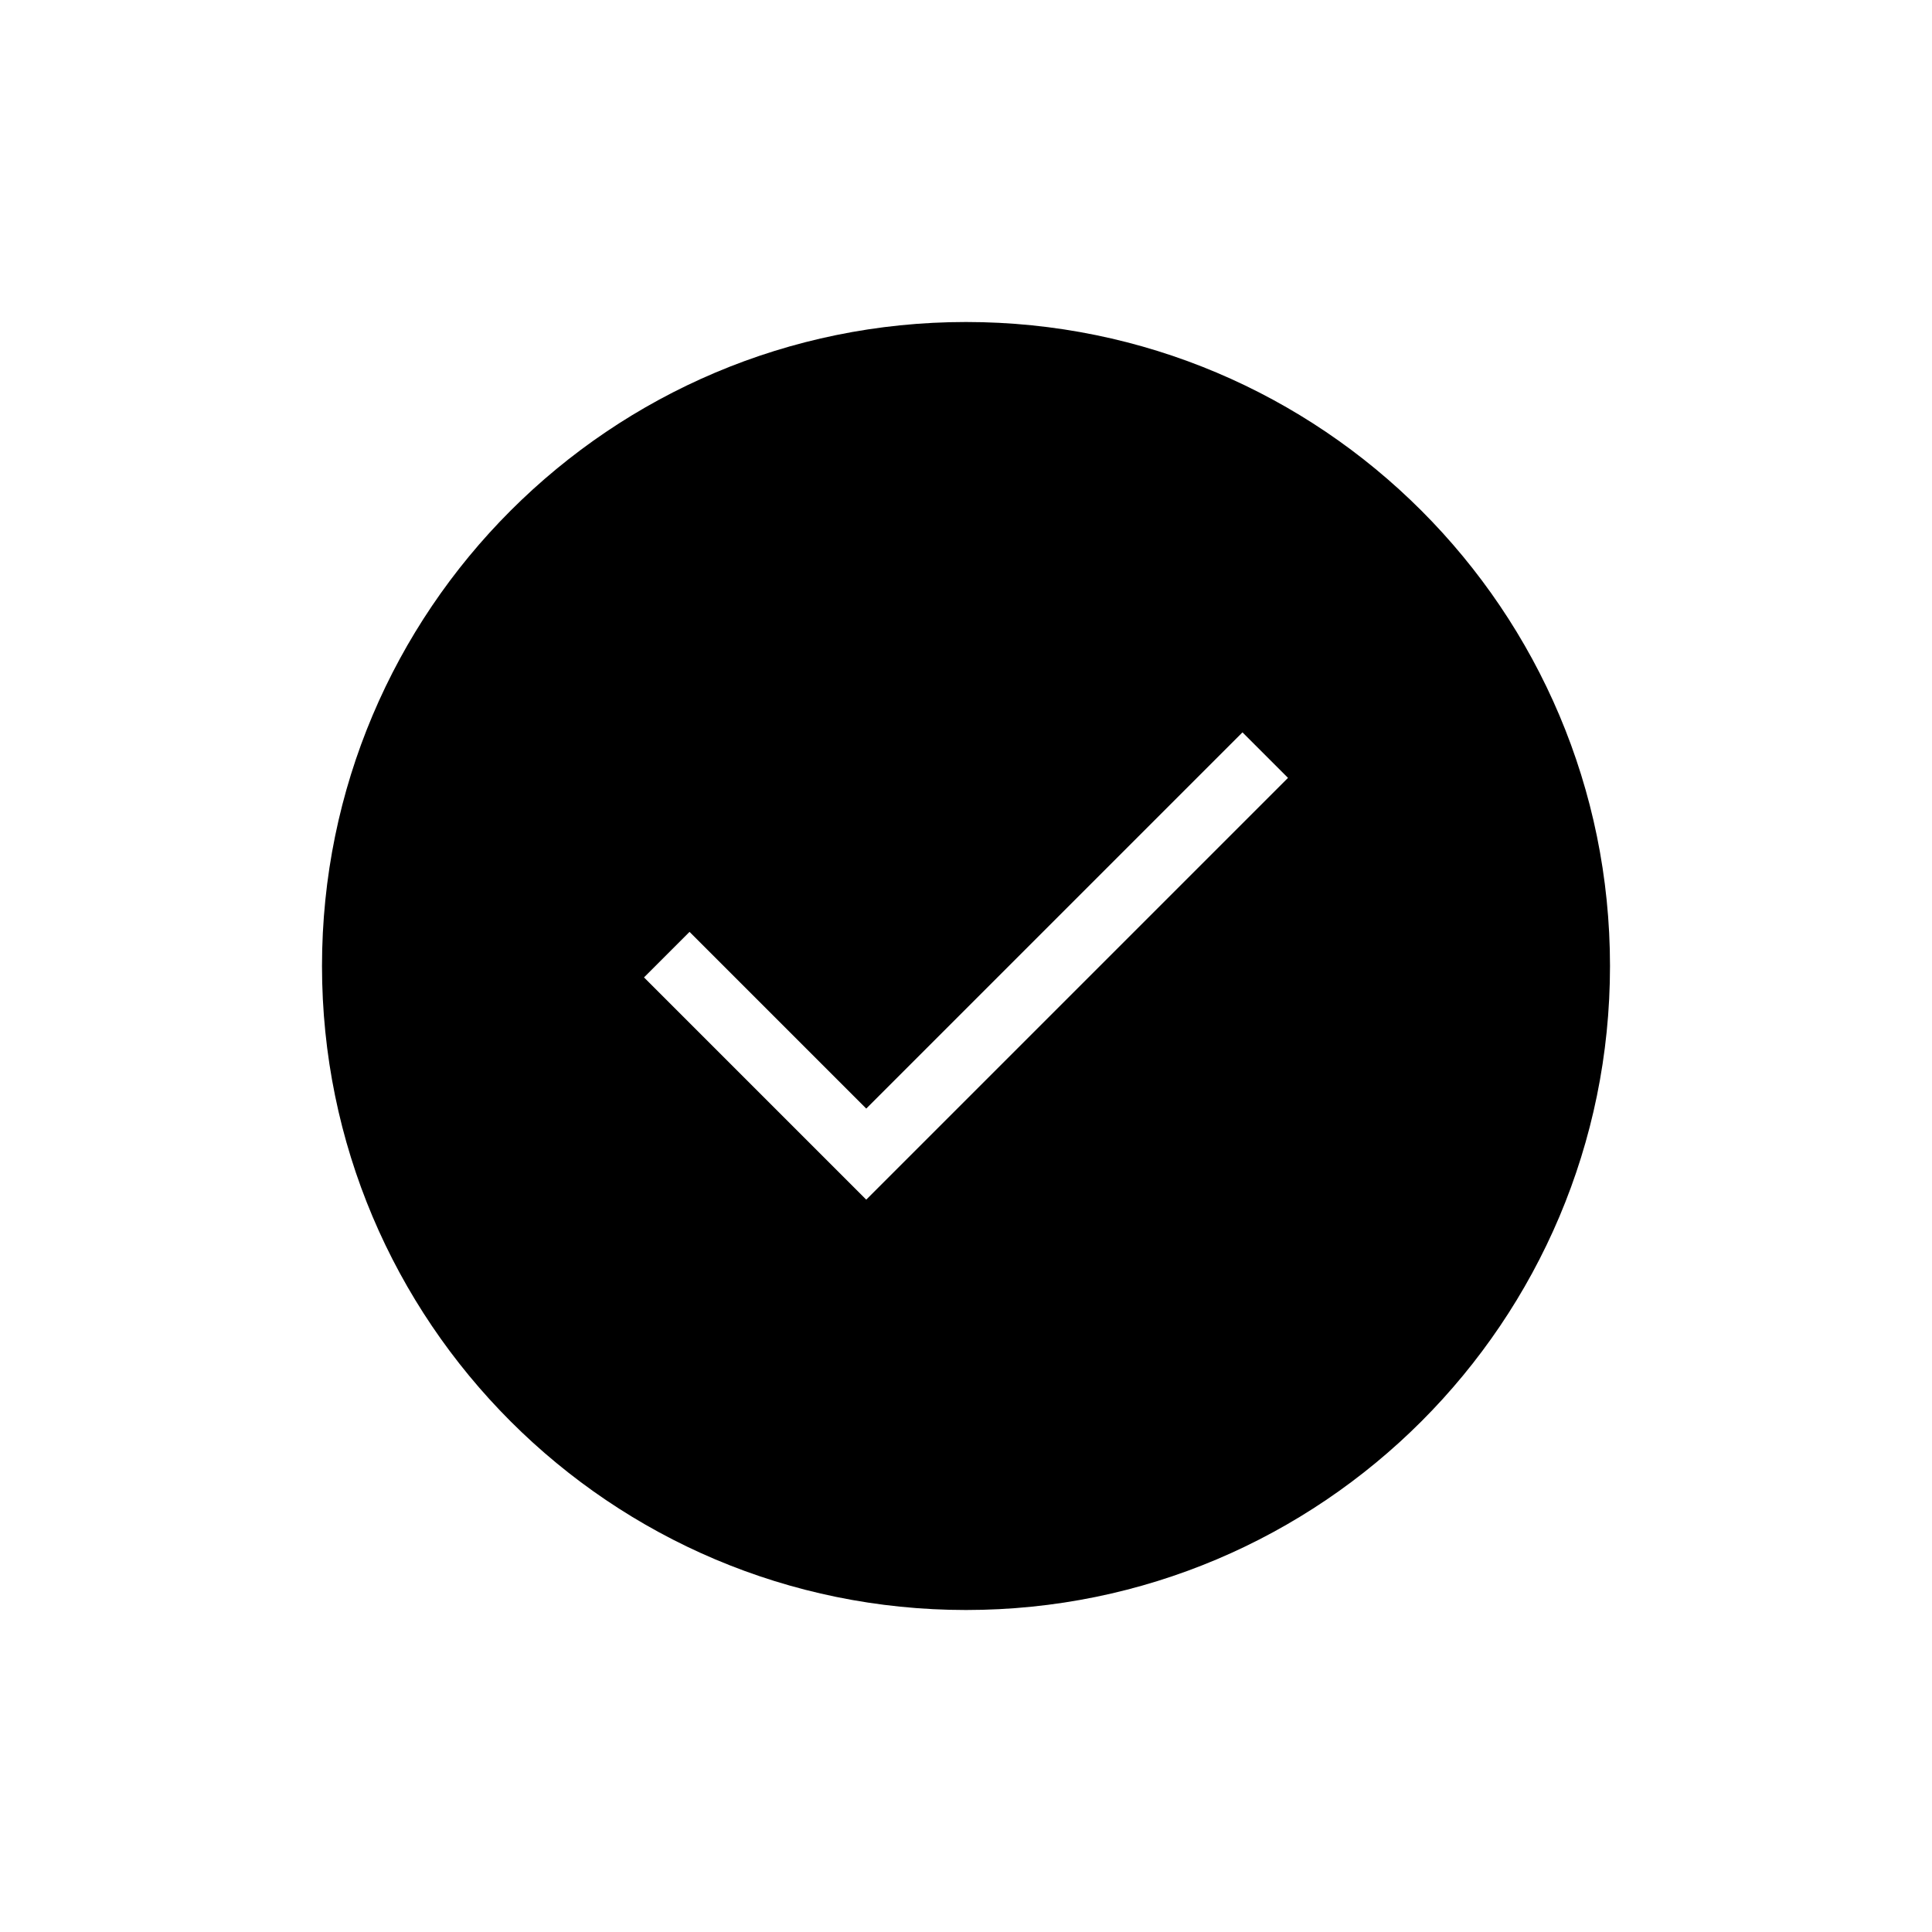
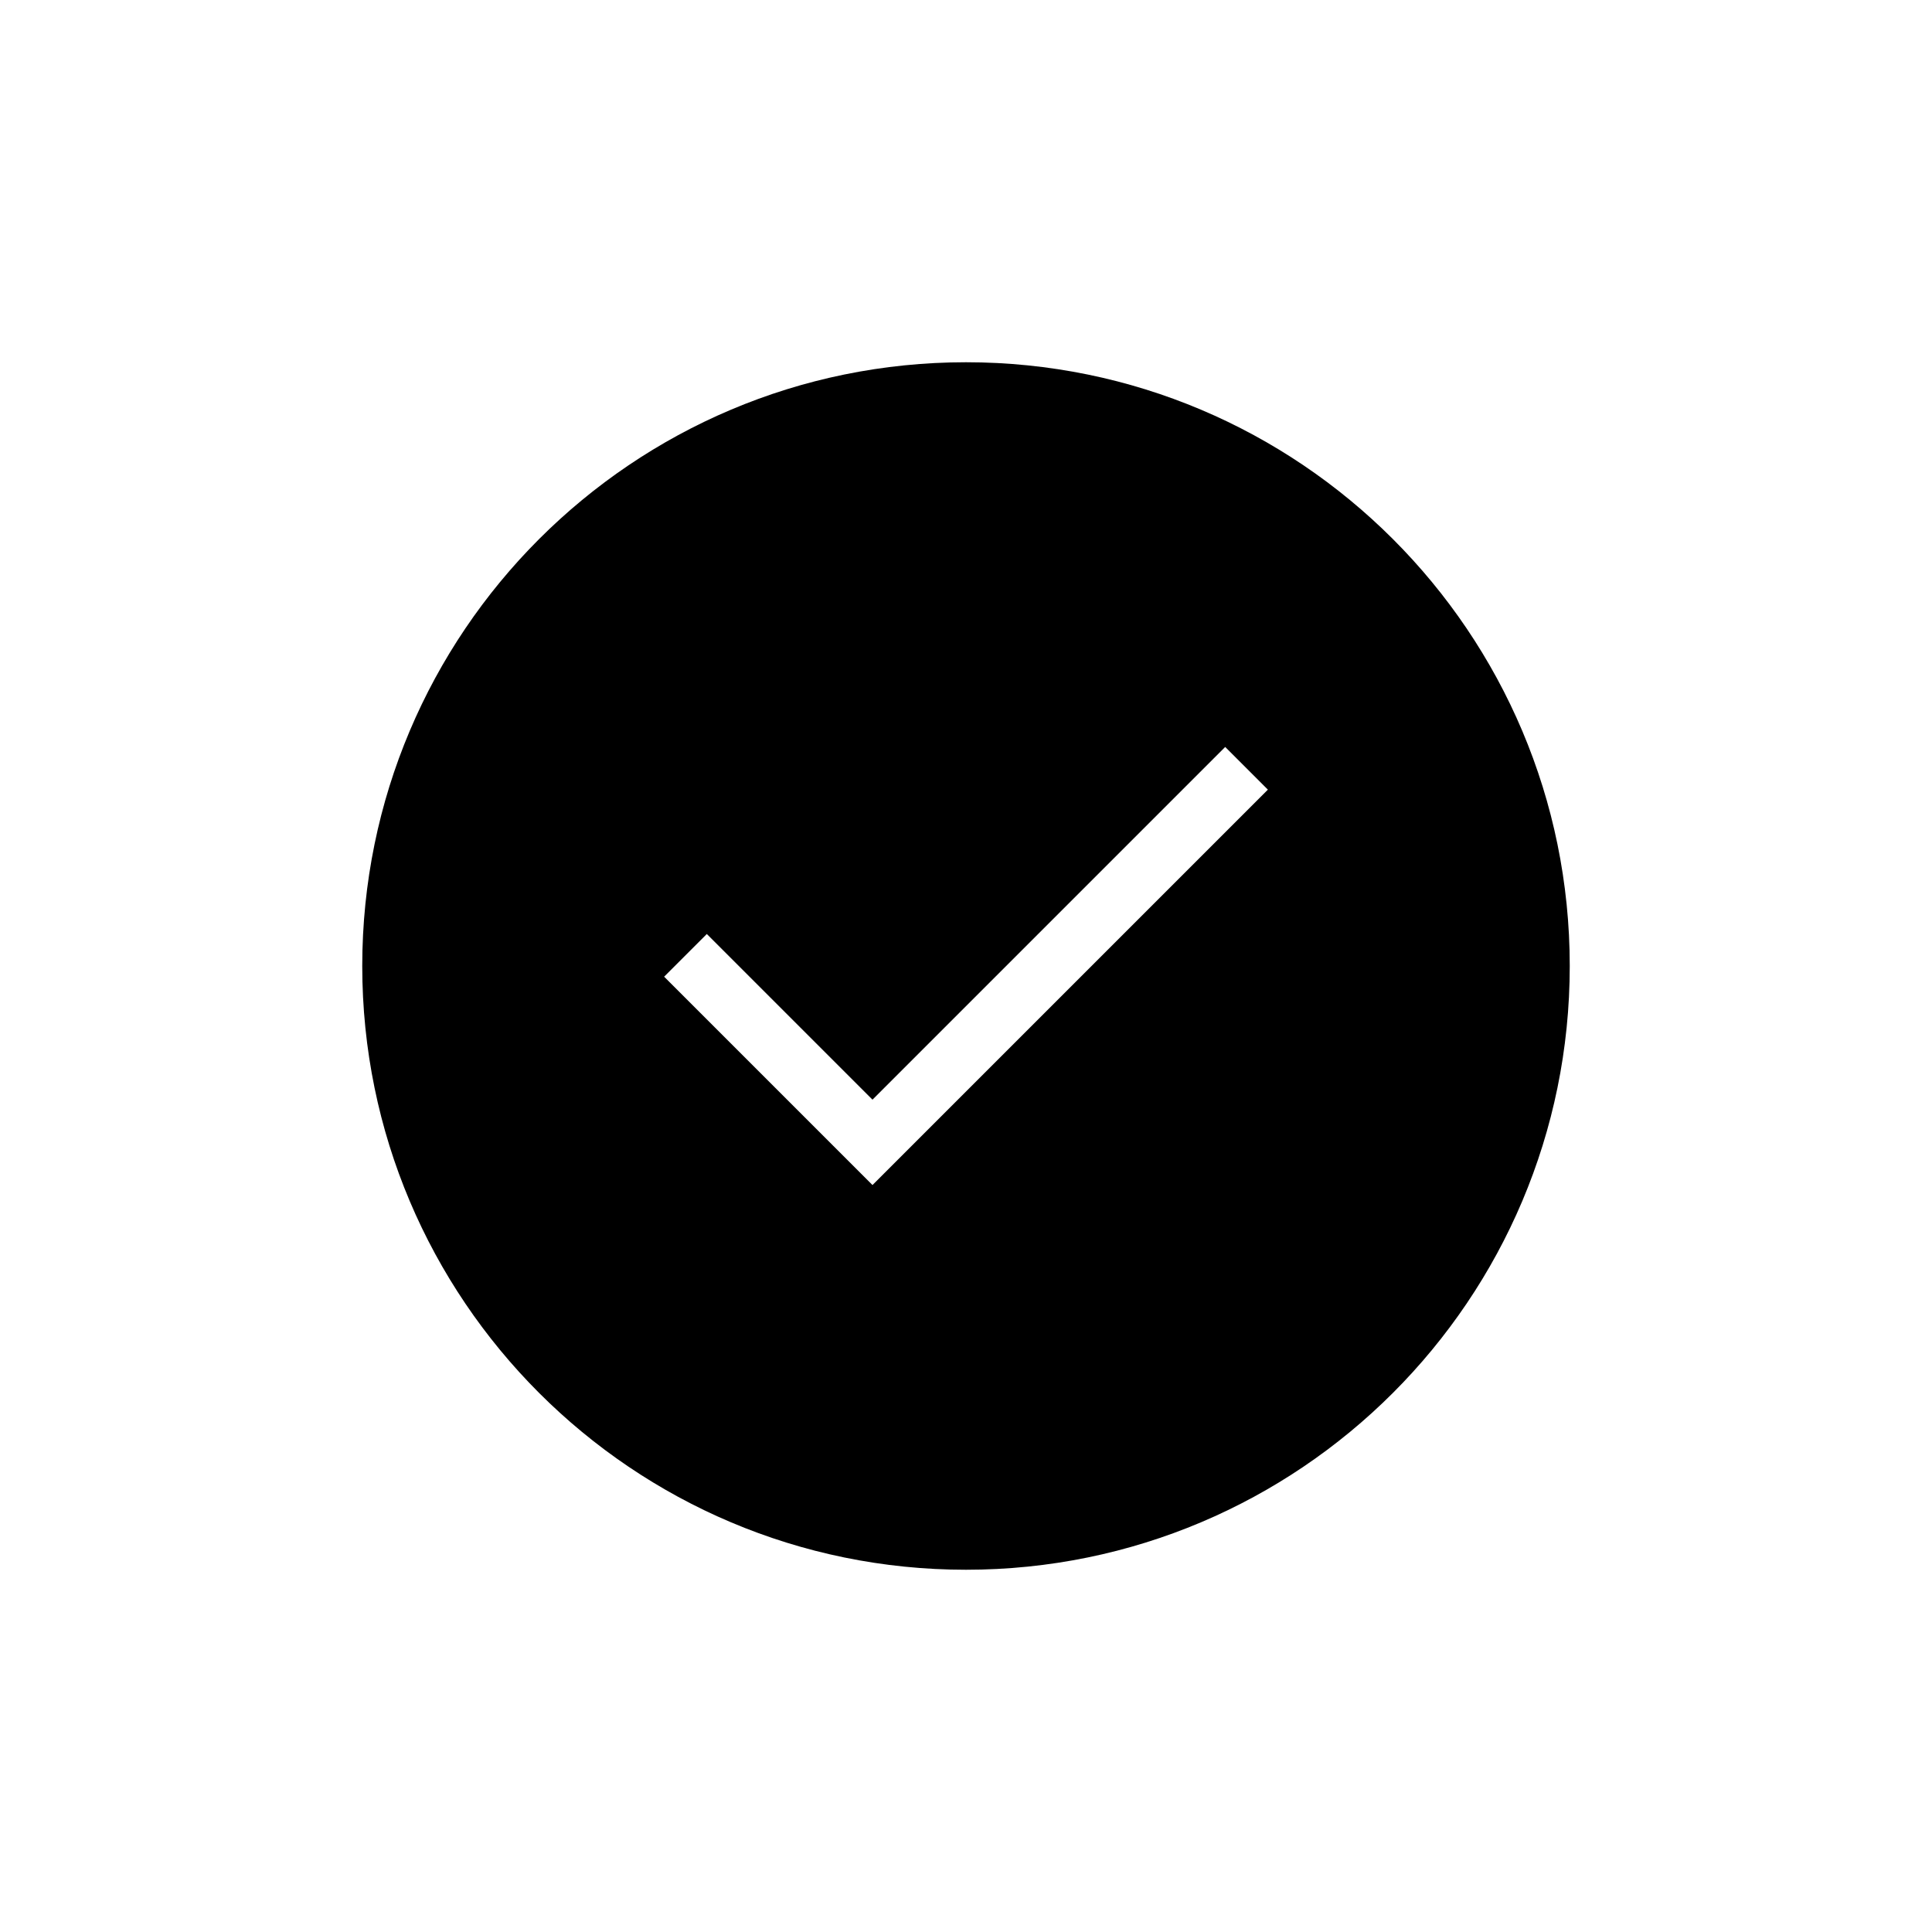
- <svg xmlns="http://www.w3.org/2000/svg" width="30" height="30" viewBox="0 0 30 30">
-   <path fill-rule="evenodd" d="M13.451,18.628 L10,15.177 L10.707,14.47 L13.451,17.214 L19.293,11.372 L20,12.079 L13.451,18.628 Z M15,5 C9.477,5 5,9.477 5,15 C5,20.523 9.477,25 15,25 C20.523,25 25,20.523 25,15 C25,9.477 20.523,5 15,5 L15,5 Z" />
+ <svg xmlns="http://www.w3.org/2000/svg" width="32" height="32" viewBox="0 0 32 32">
+   <path fill-rule="evenodd" d="M14.451,19.628 L11,16.177 L11.707,15.47 L14.451,18.214 L20.293,12.372 L21,13.079 L14.451,19.628 Z M16,6 C10.477,6 6,10.477 6,16 C6,21.523 10.477,26 16,26 C21.523,26 26,21.523 26,16 C26,10.477 21.523,6 16,6 L16,6 Z" />
</svg>
